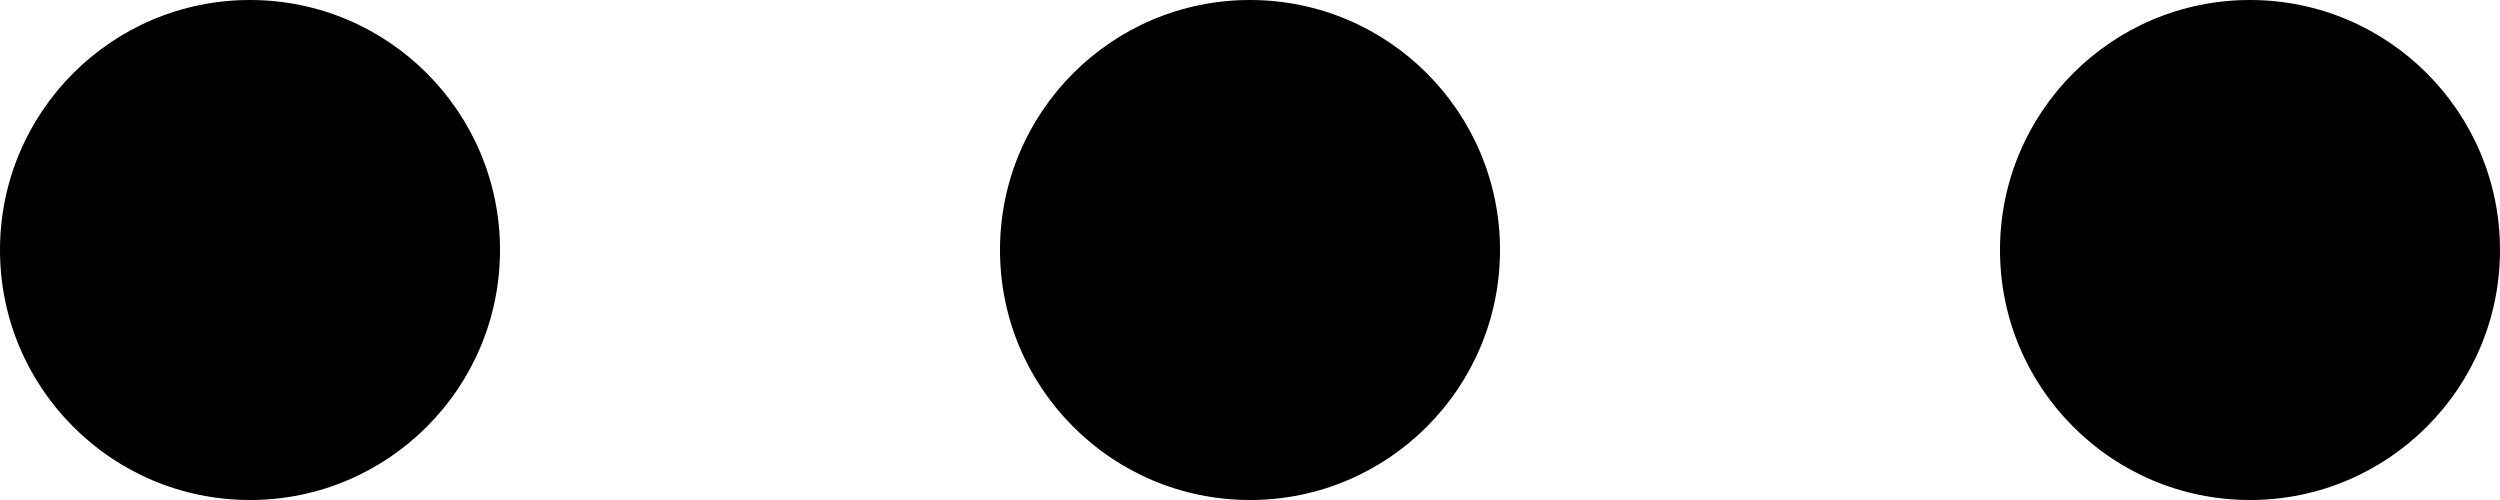
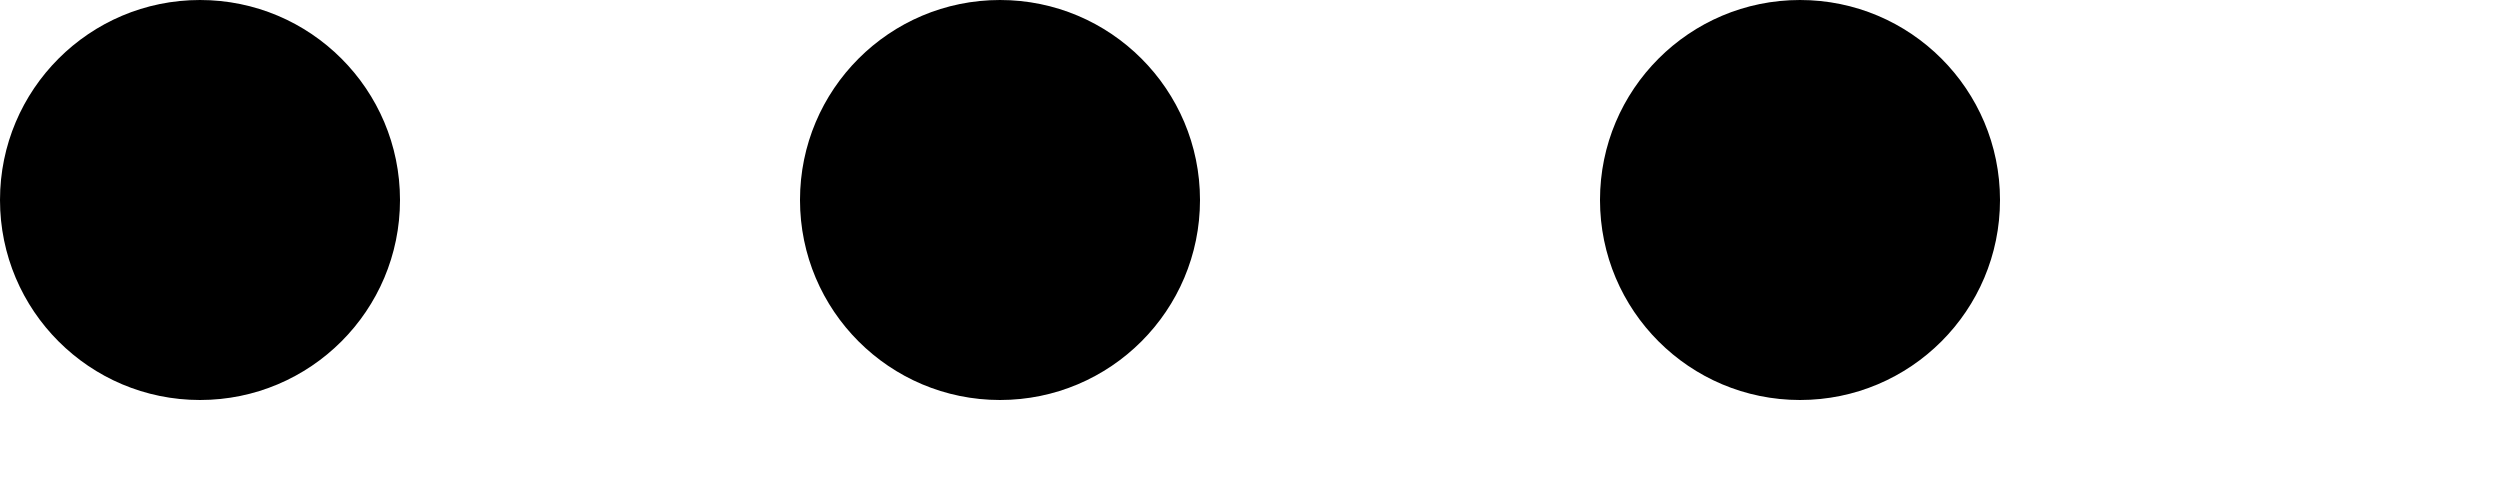
<svg xmlns="http://www.w3.org/2000/svg" xmlns:xlink="http://www.w3.org/1999/xlink" width="20" height="4">
  <defs>
    <path d="M2 0a2 2 0 1 1 0 4 2 2 0 0 1 0-4Zm8 0a2 2 0 1 1 0 4 2 2 0 0 1 0-4Zm8 0a2 2 0 1 1 0 4 2 2 0 0 1 0-4Z" id="ic-three-dot" />
  </defs>
  <g fill="none" fill-rule="evenodd">
-     <use fill="currentColor" xlink:href="#ic-three-dot" />
+     <use fill="currentColor" xlink:href="#ic-three-dot" transform="scale(0.8)" />
  </g>
</svg>
